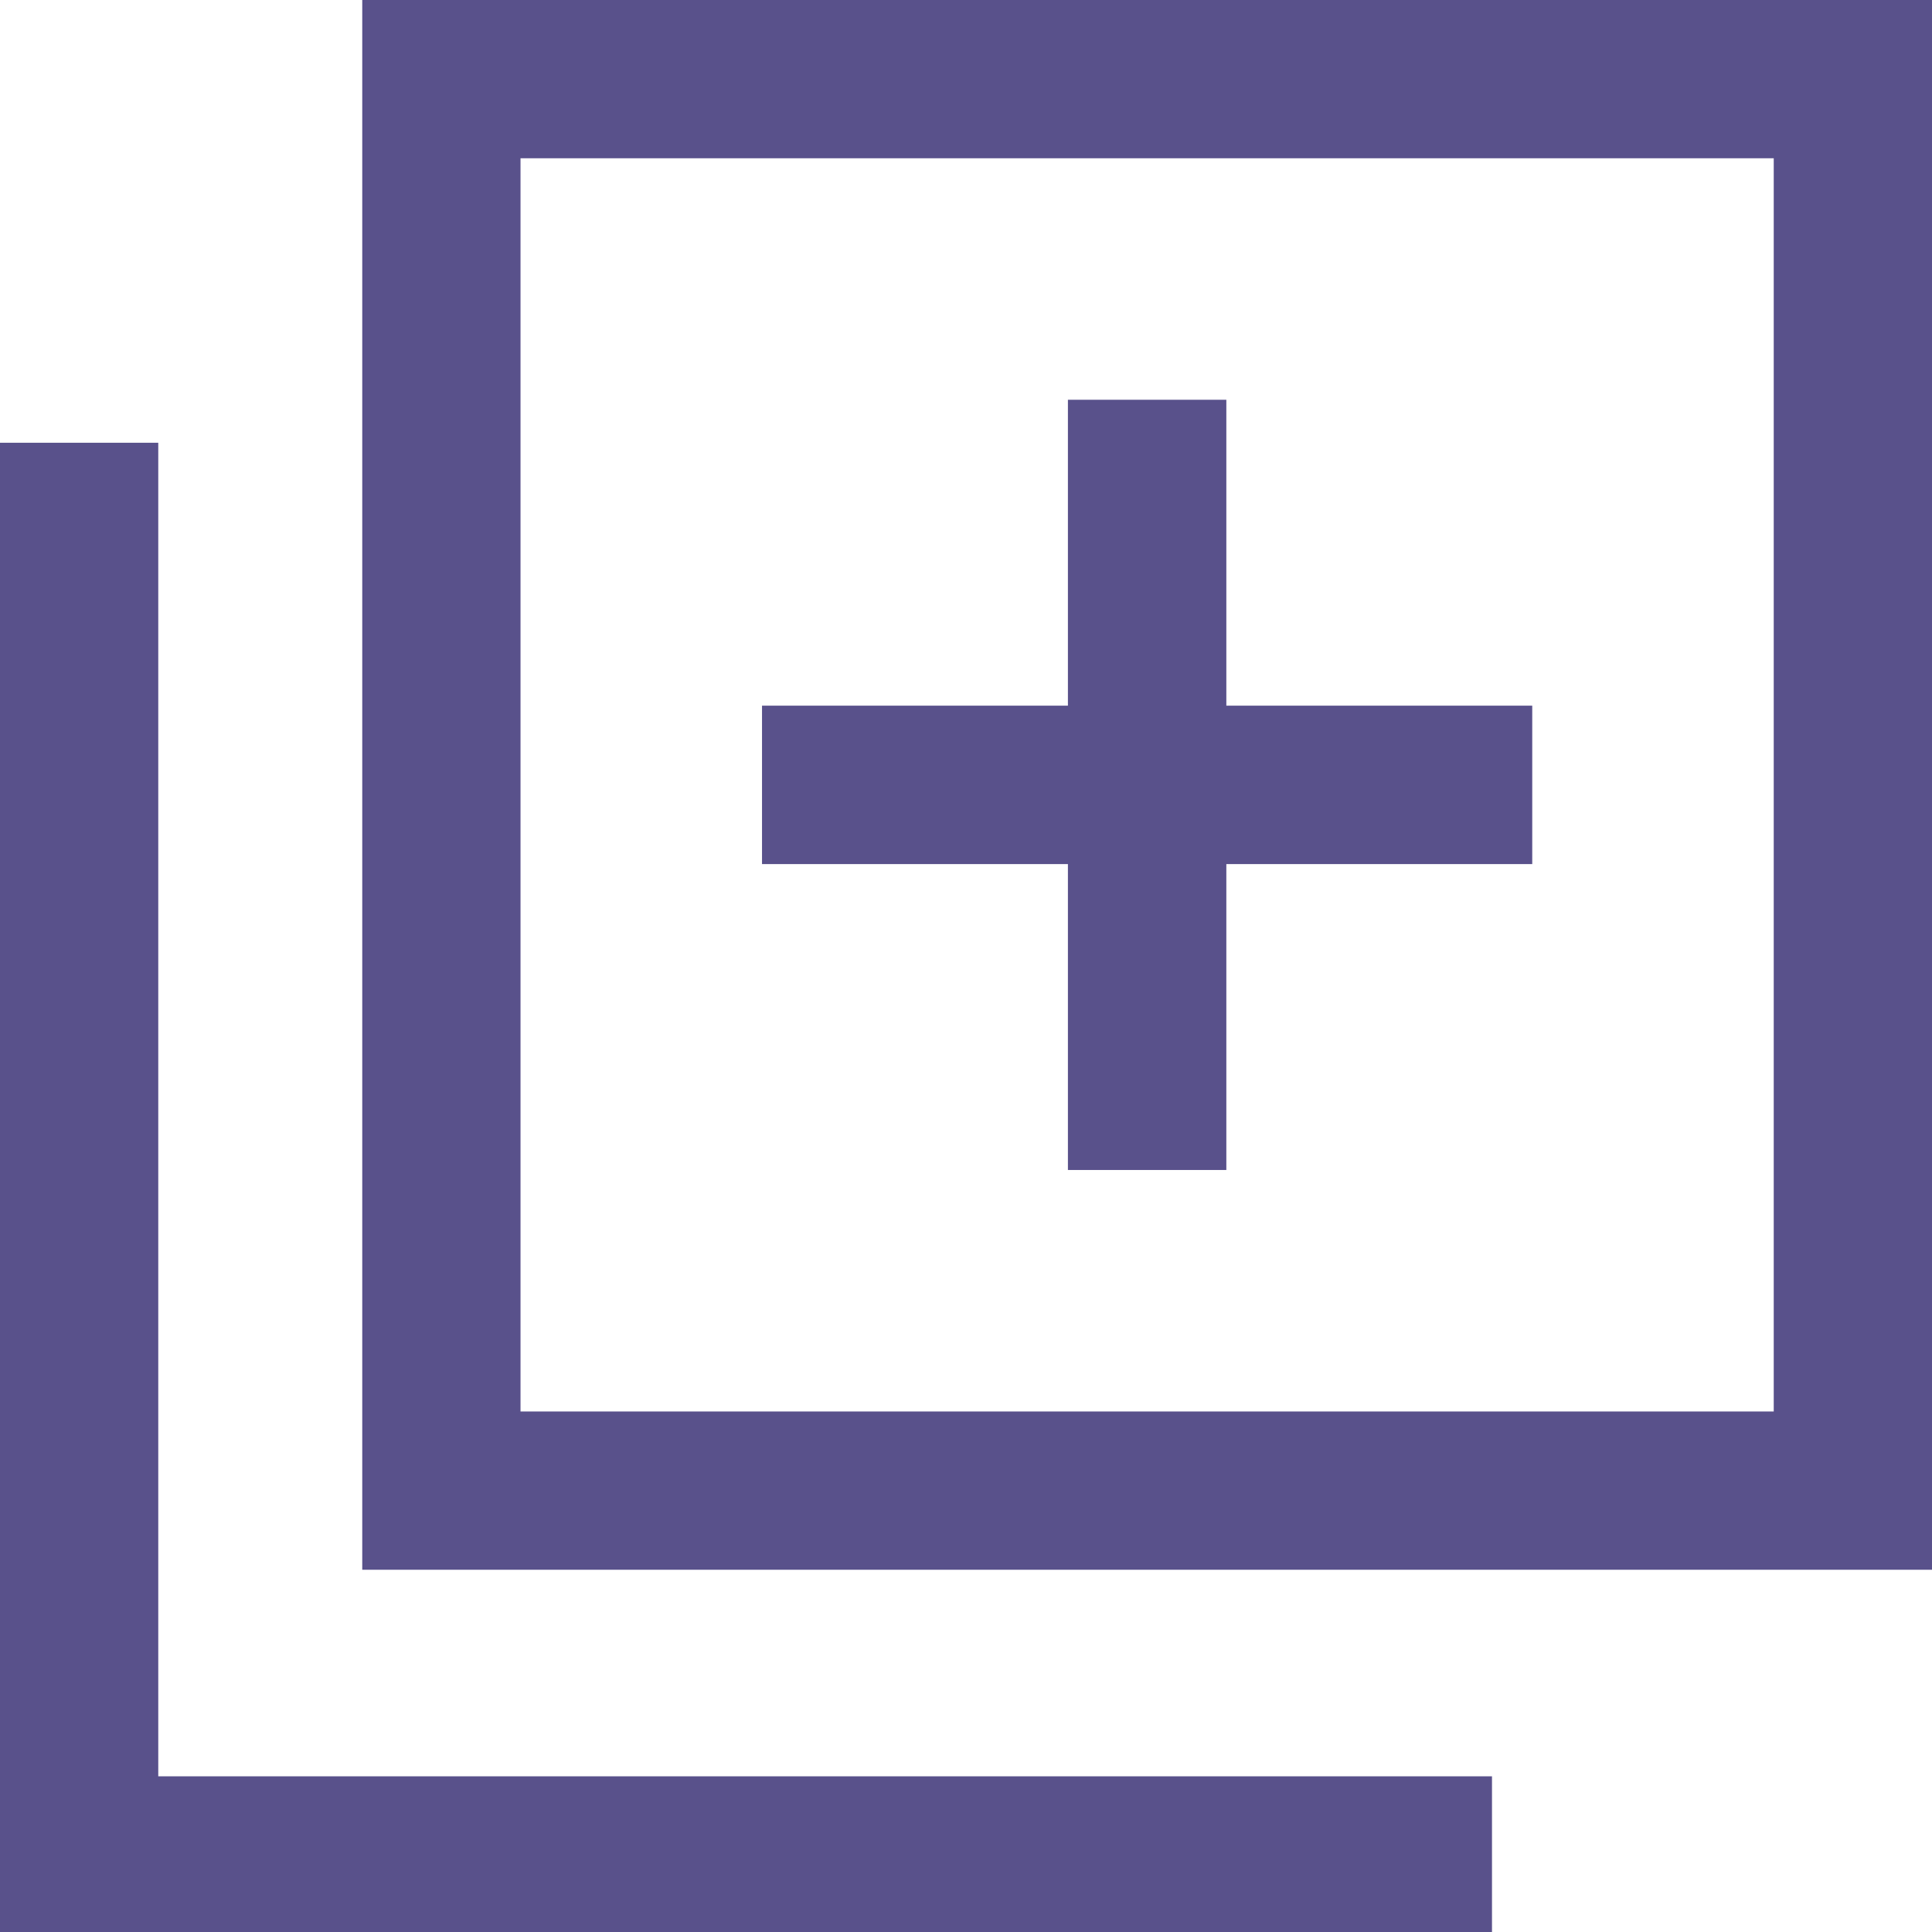
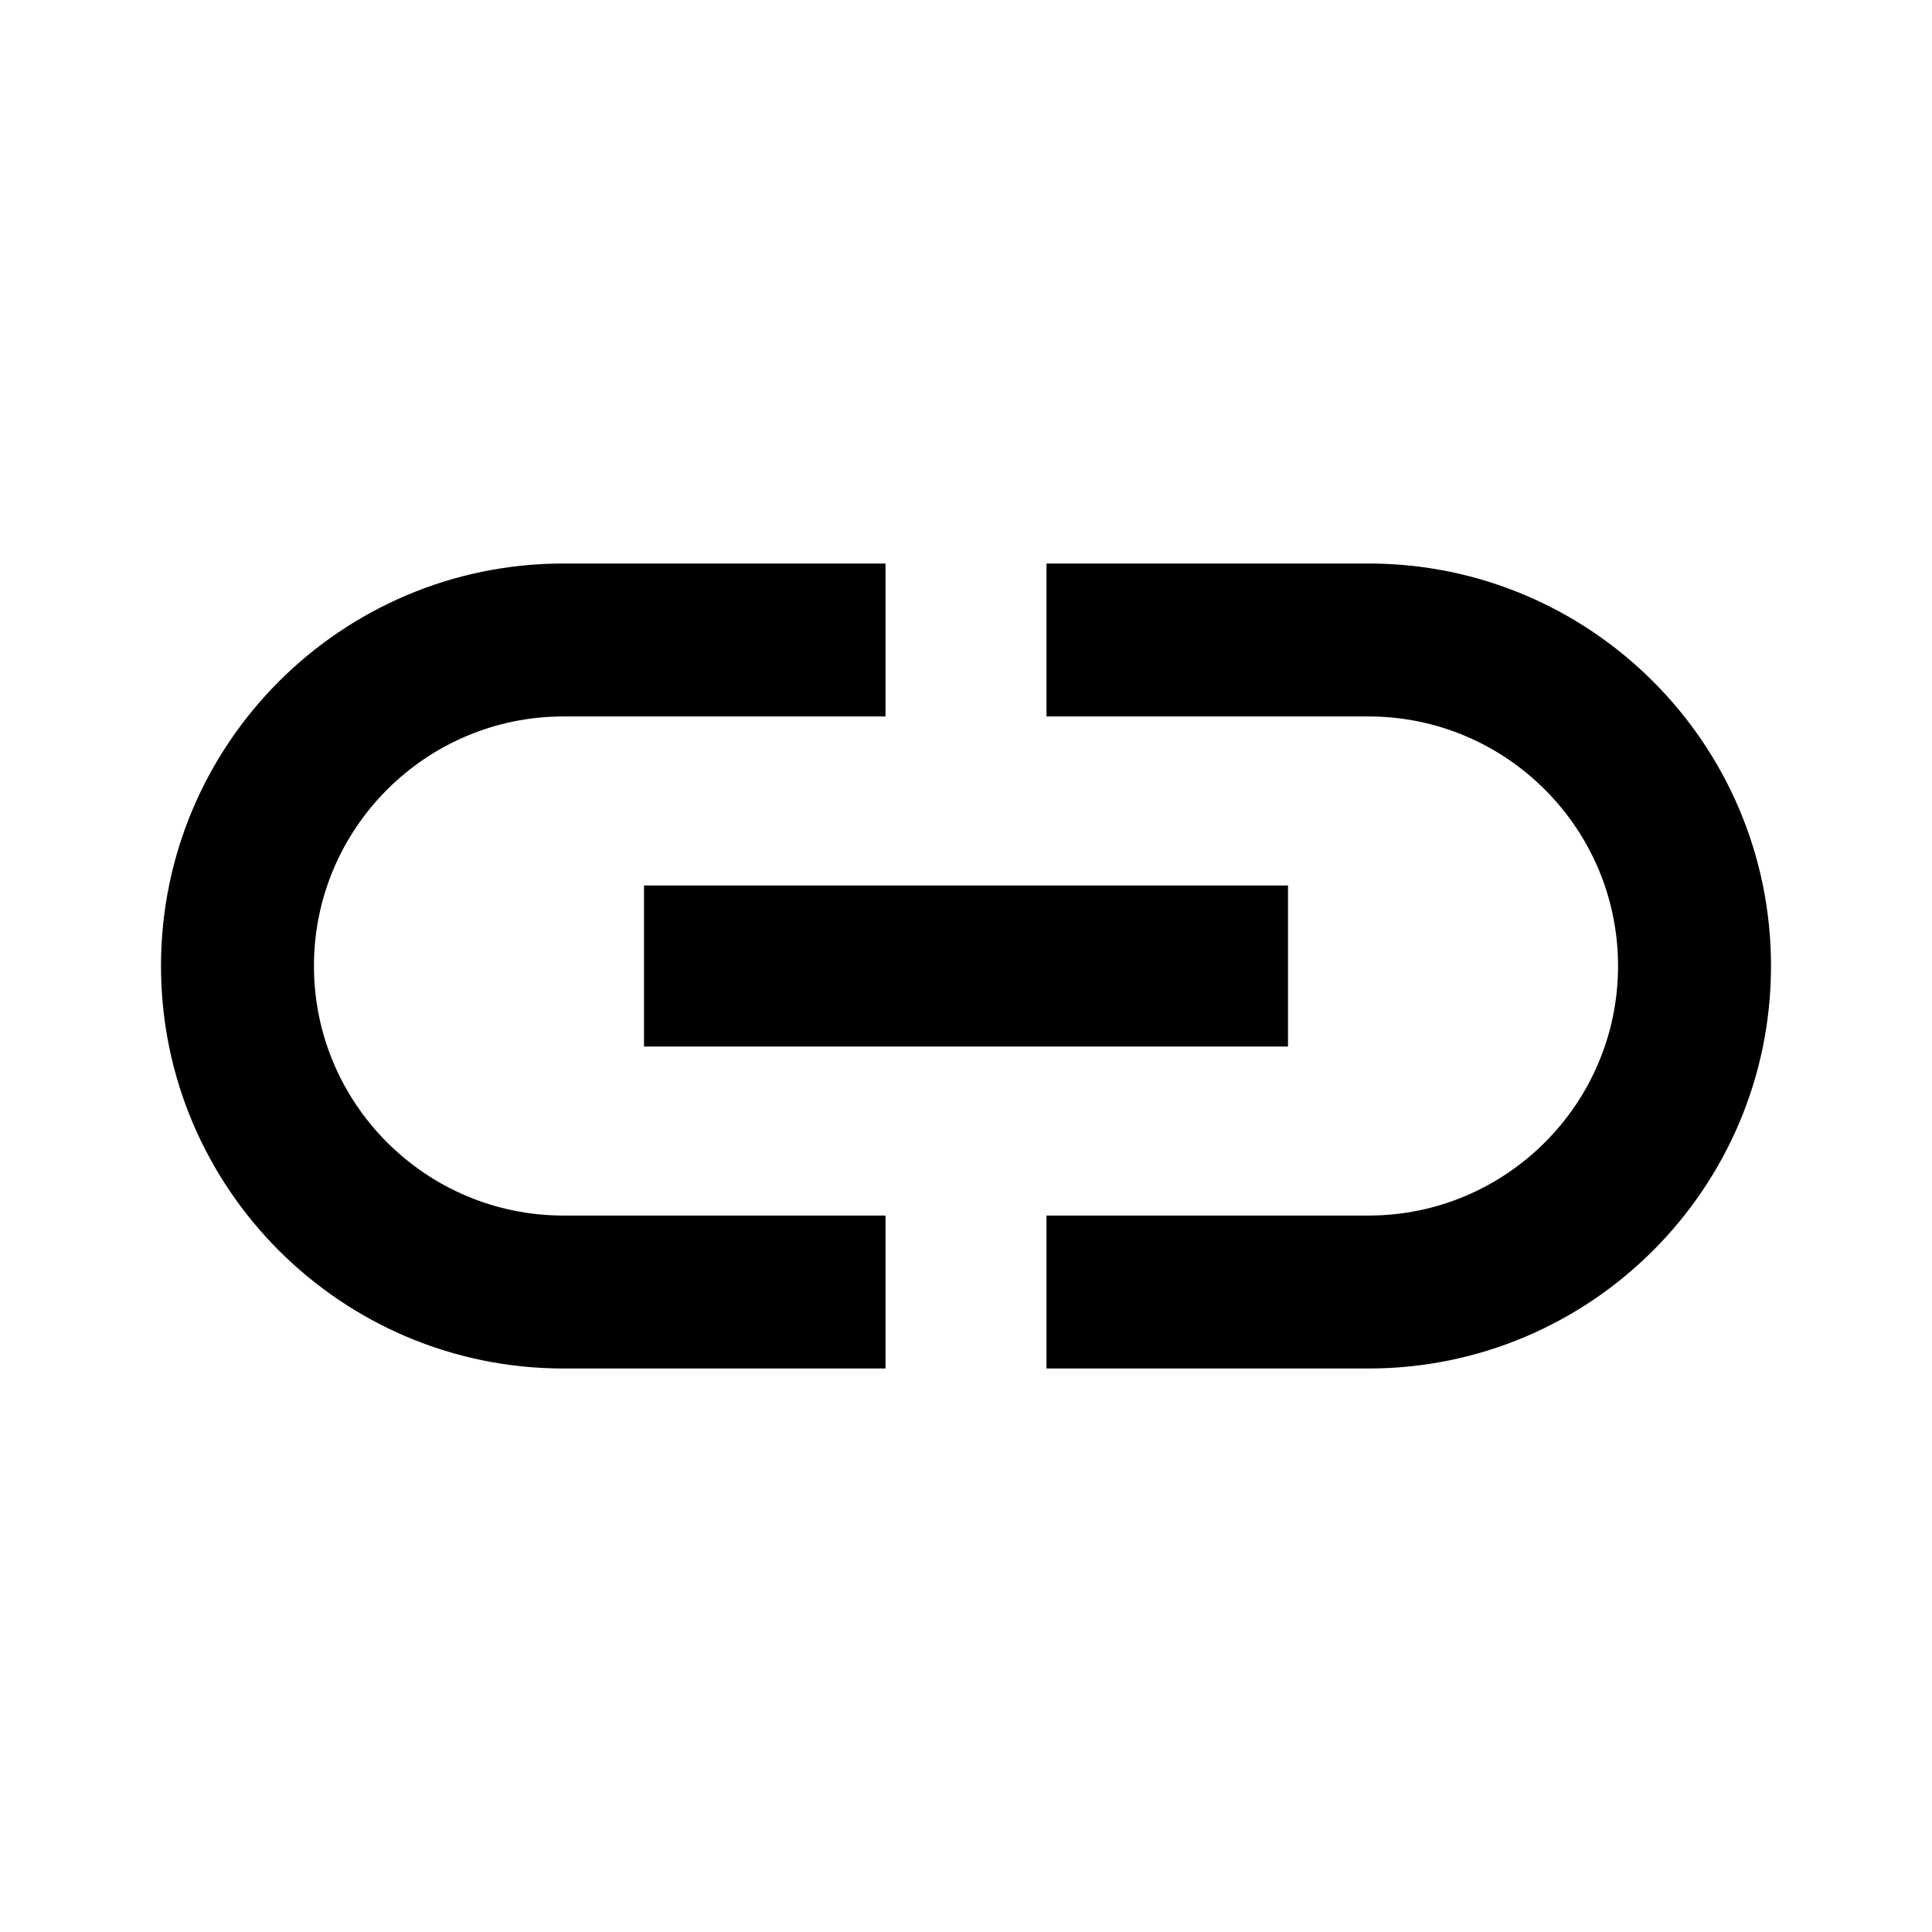
- <svg xmlns="http://www.w3.org/2000/svg" width="12px" height="12px" viewBox="0 0 12 12" version="1.1">
-   <defs />
-   <g id="02-16-2016" stroke="none" stroke-width="1" fill="none" fill-rule="evenodd">
-     <g id="UI_web_toolkit" transform="translate(-2265, -532)" fill="#59518B">
-       <g id="icons" transform="translate(1821, 218)">
-         <g id="copy-link" transform="translate(444, 314)">
-           <path d="M12,0 L2.25,0 L2.25,9.75 L12,9.75 L12,0 L12,0 Z M11.017,8.767 L3.233,8.767 L3.233,0.983 L11.017,0.983 L11.017,8.767 L11.017,8.767 Z M9.25,12 L0,12 L0,2.75 L0.983,2.75 L0.983,11.033 L9.267,11.033 L9.267,12 L9.25,12 Z M6.633,5.367 L4.733,5.367 L4.733,4.383 L6.633,4.383 L6.633,2.483 L7.617,2.483 L7.617,4.383 L9.517,4.383 L9.517,5.367 L7.617,5.367 L7.617,7.267 L6.633,7.267 L6.633,5.367 L6.633,5.367 Z" id="Shape" />
-         </g>
-       </g>
-     </g>
-   </g>
+ <svg xmlns="http://www.w3.org/2000/svg" fill="#000000" height="48" viewBox="0 0 24 24" width="48">
+   <path d="M0 0h24v24H0z" fill="none" />
+   <path d="M3.9 12c0-1.71 1.39-3.1 3.1-3.1h4V7H7c-2.76 0-5 2.24-5 5s2.24 5 5 5h4v-1.9H7c-1.71 0-3.1-1.39-3.1-3.1zM8 13h8v-2H8v2zm9-6h-4v1.9h4c1.71 0 3.1 1.39 3.1 3.1s-1.39 3.1-3.1 3.1h-4V17h4c2.76 0 5-2.24 5-5s-2.24-5-5-5z" />
</svg>
